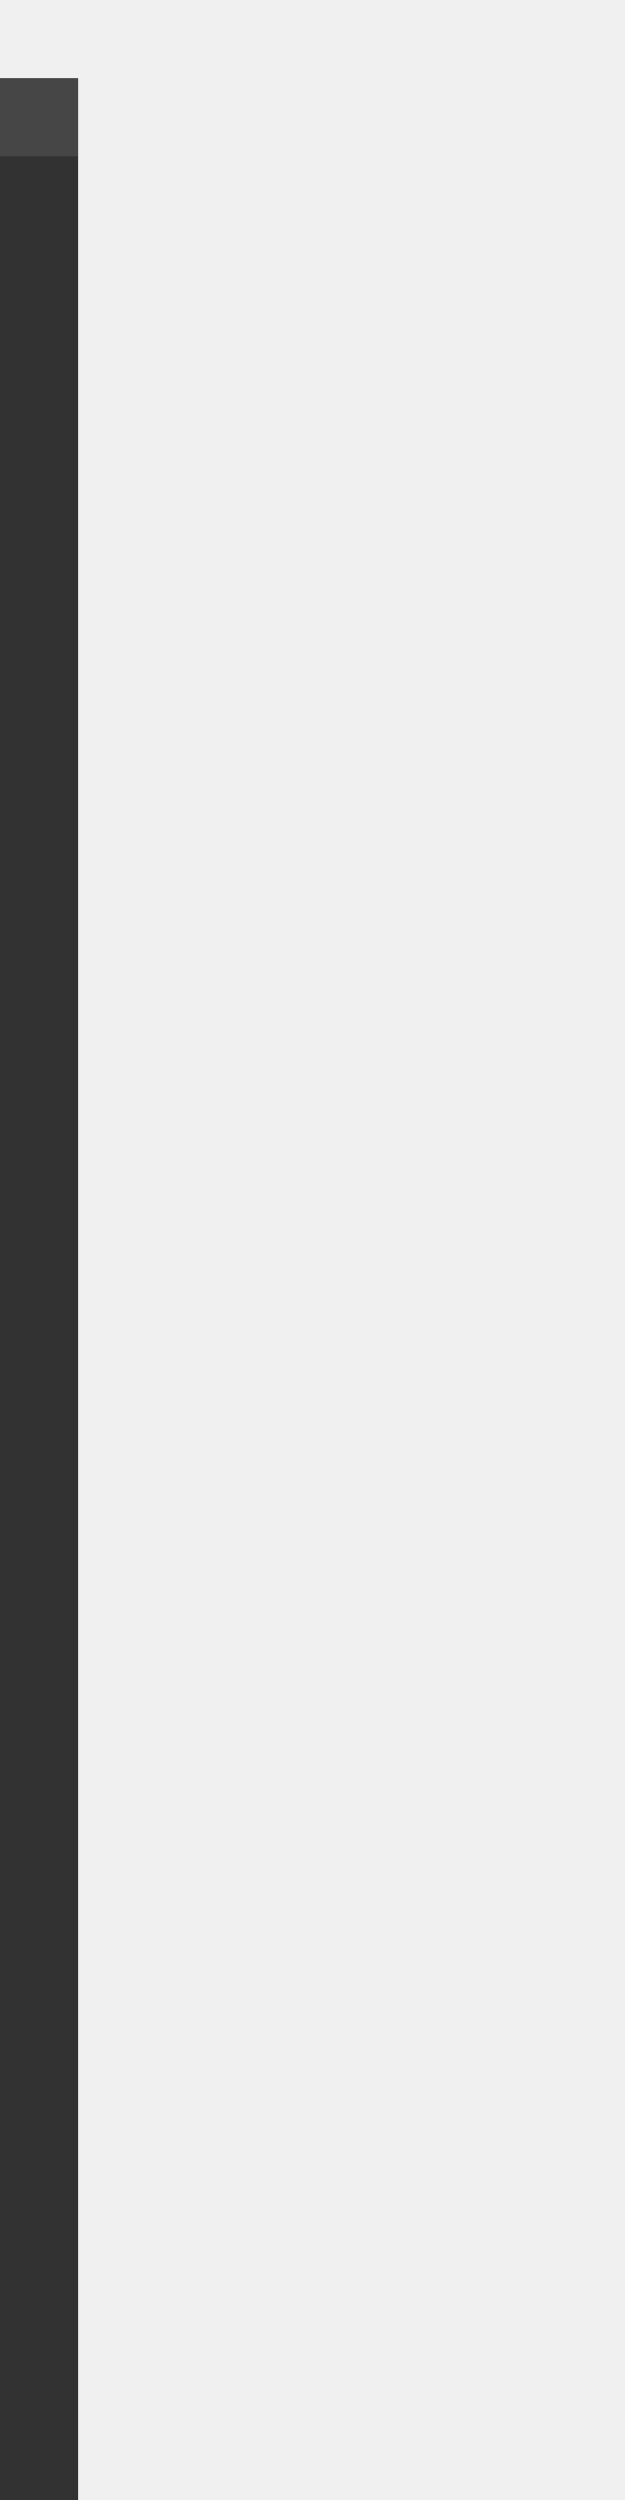
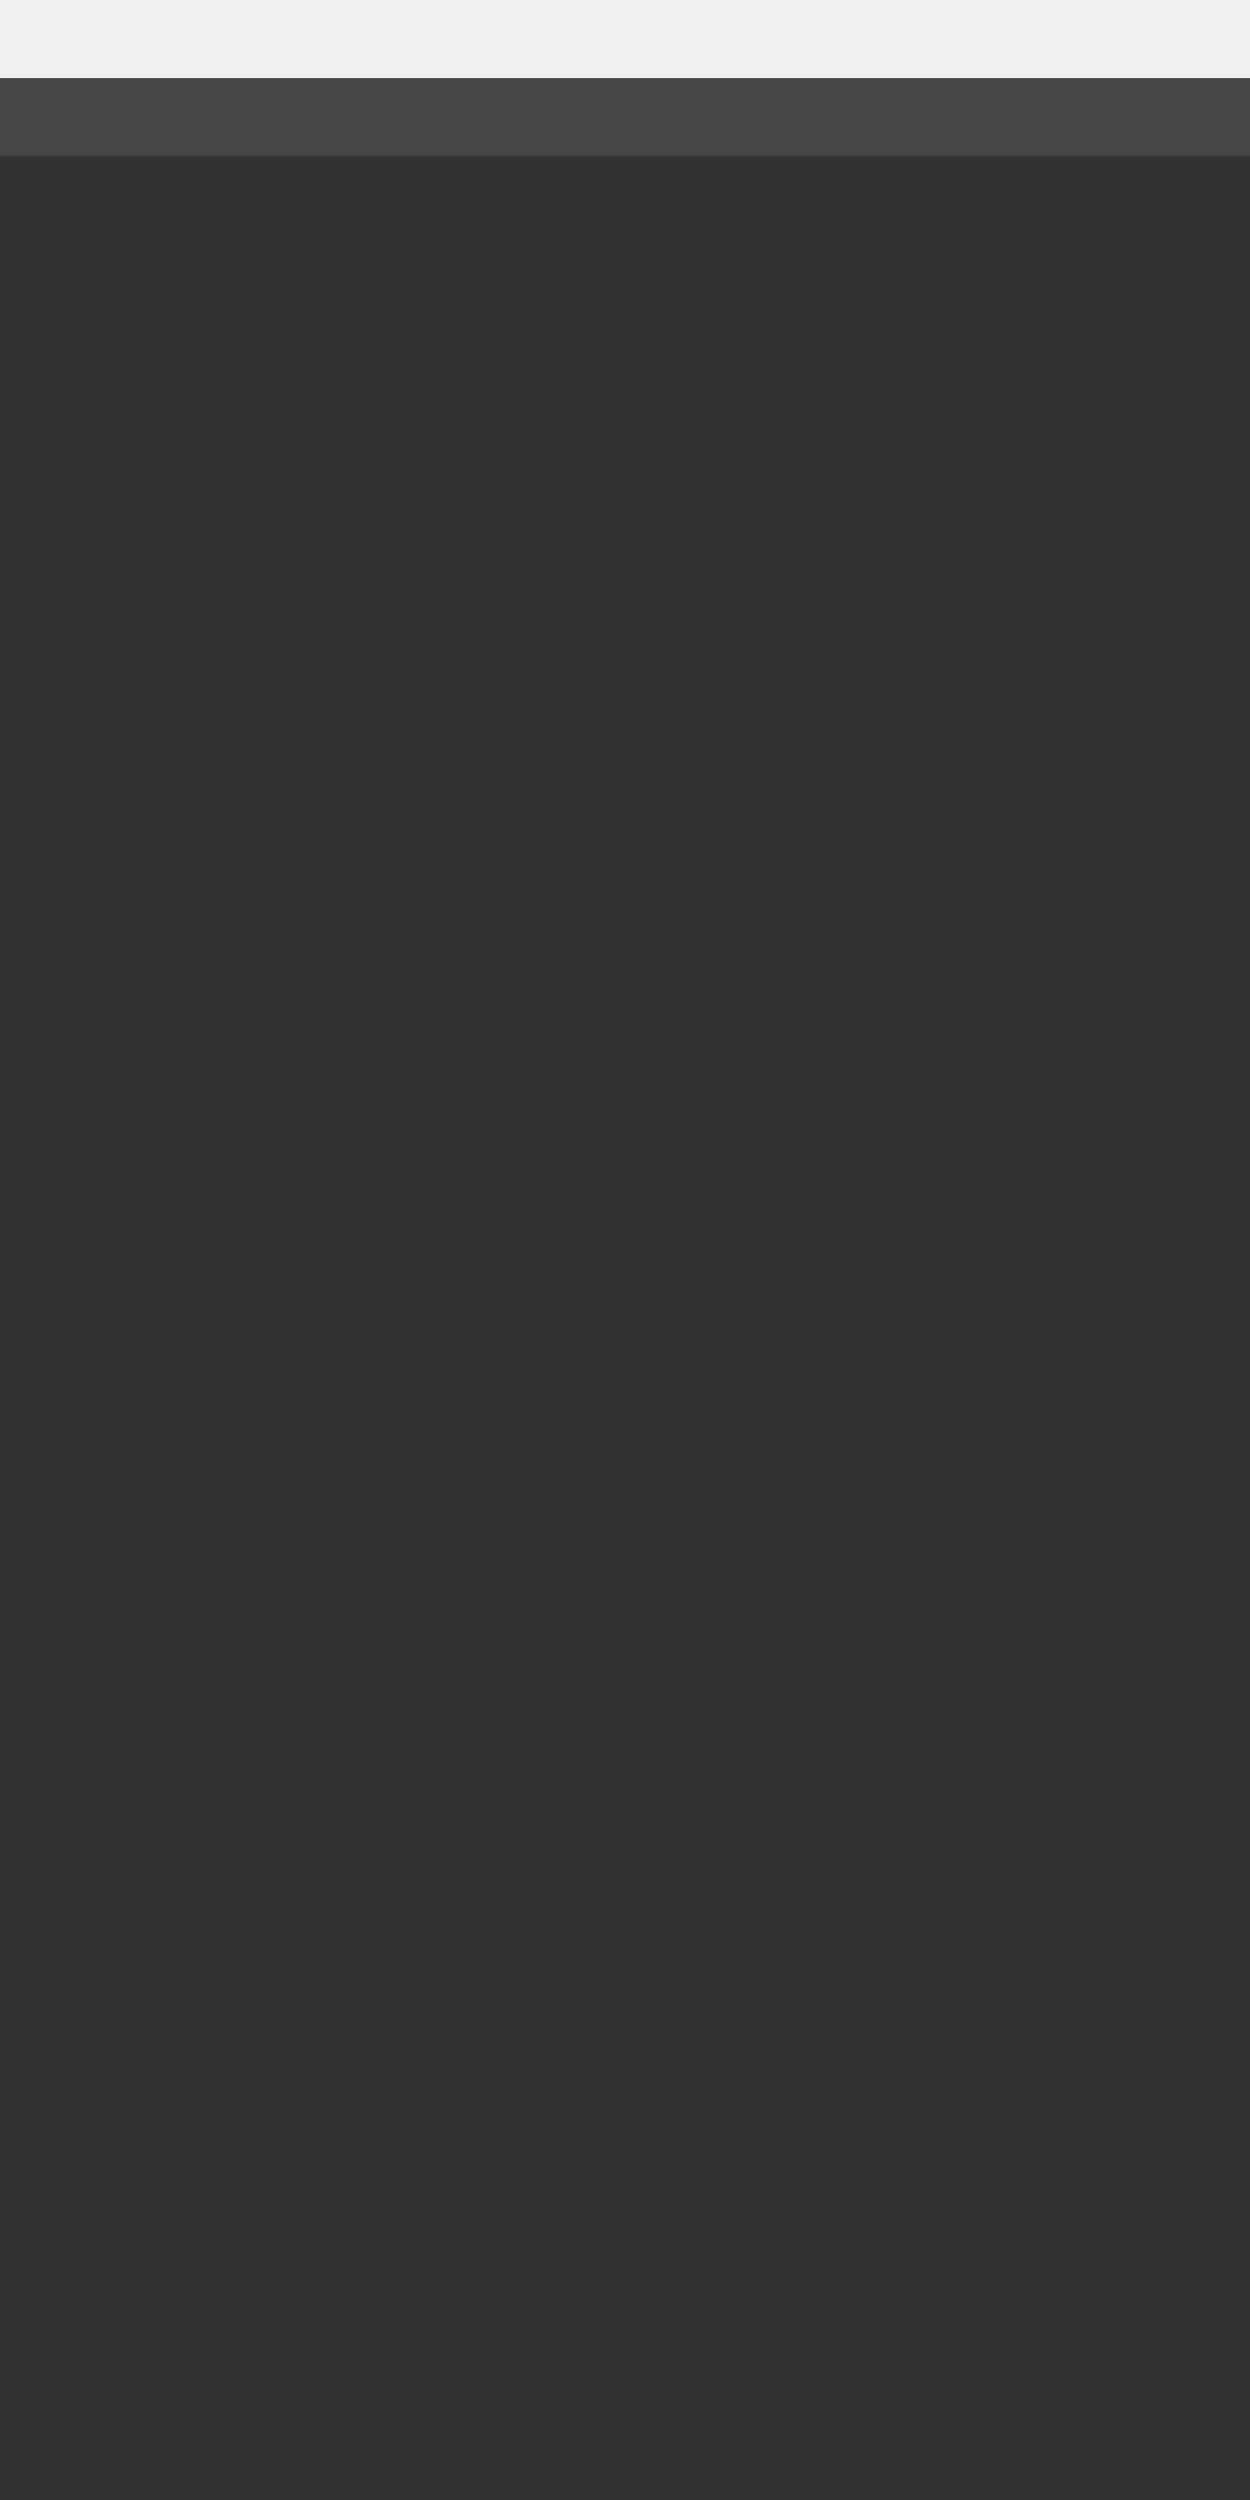
- <svg xmlns="http://www.w3.org/2000/svg" width="8" height="32" viewBox="0 -1 8 32">
-   <rect width="1" height="32" fill="#323232" />
-   <rect width="1" height="1" fill="#FFFFFF" fill-opacity="0.1" />
+ <svg xmlns="http://www.w3.org/2000/svg" width="16" height="32" viewBox="0 -1 16 32">
+   <rect width="16" height="32" fill="#323232" />
+   <rect width="16" height="1" fill="#FFFFFF" fill-opacity="0.1" />
</svg>
